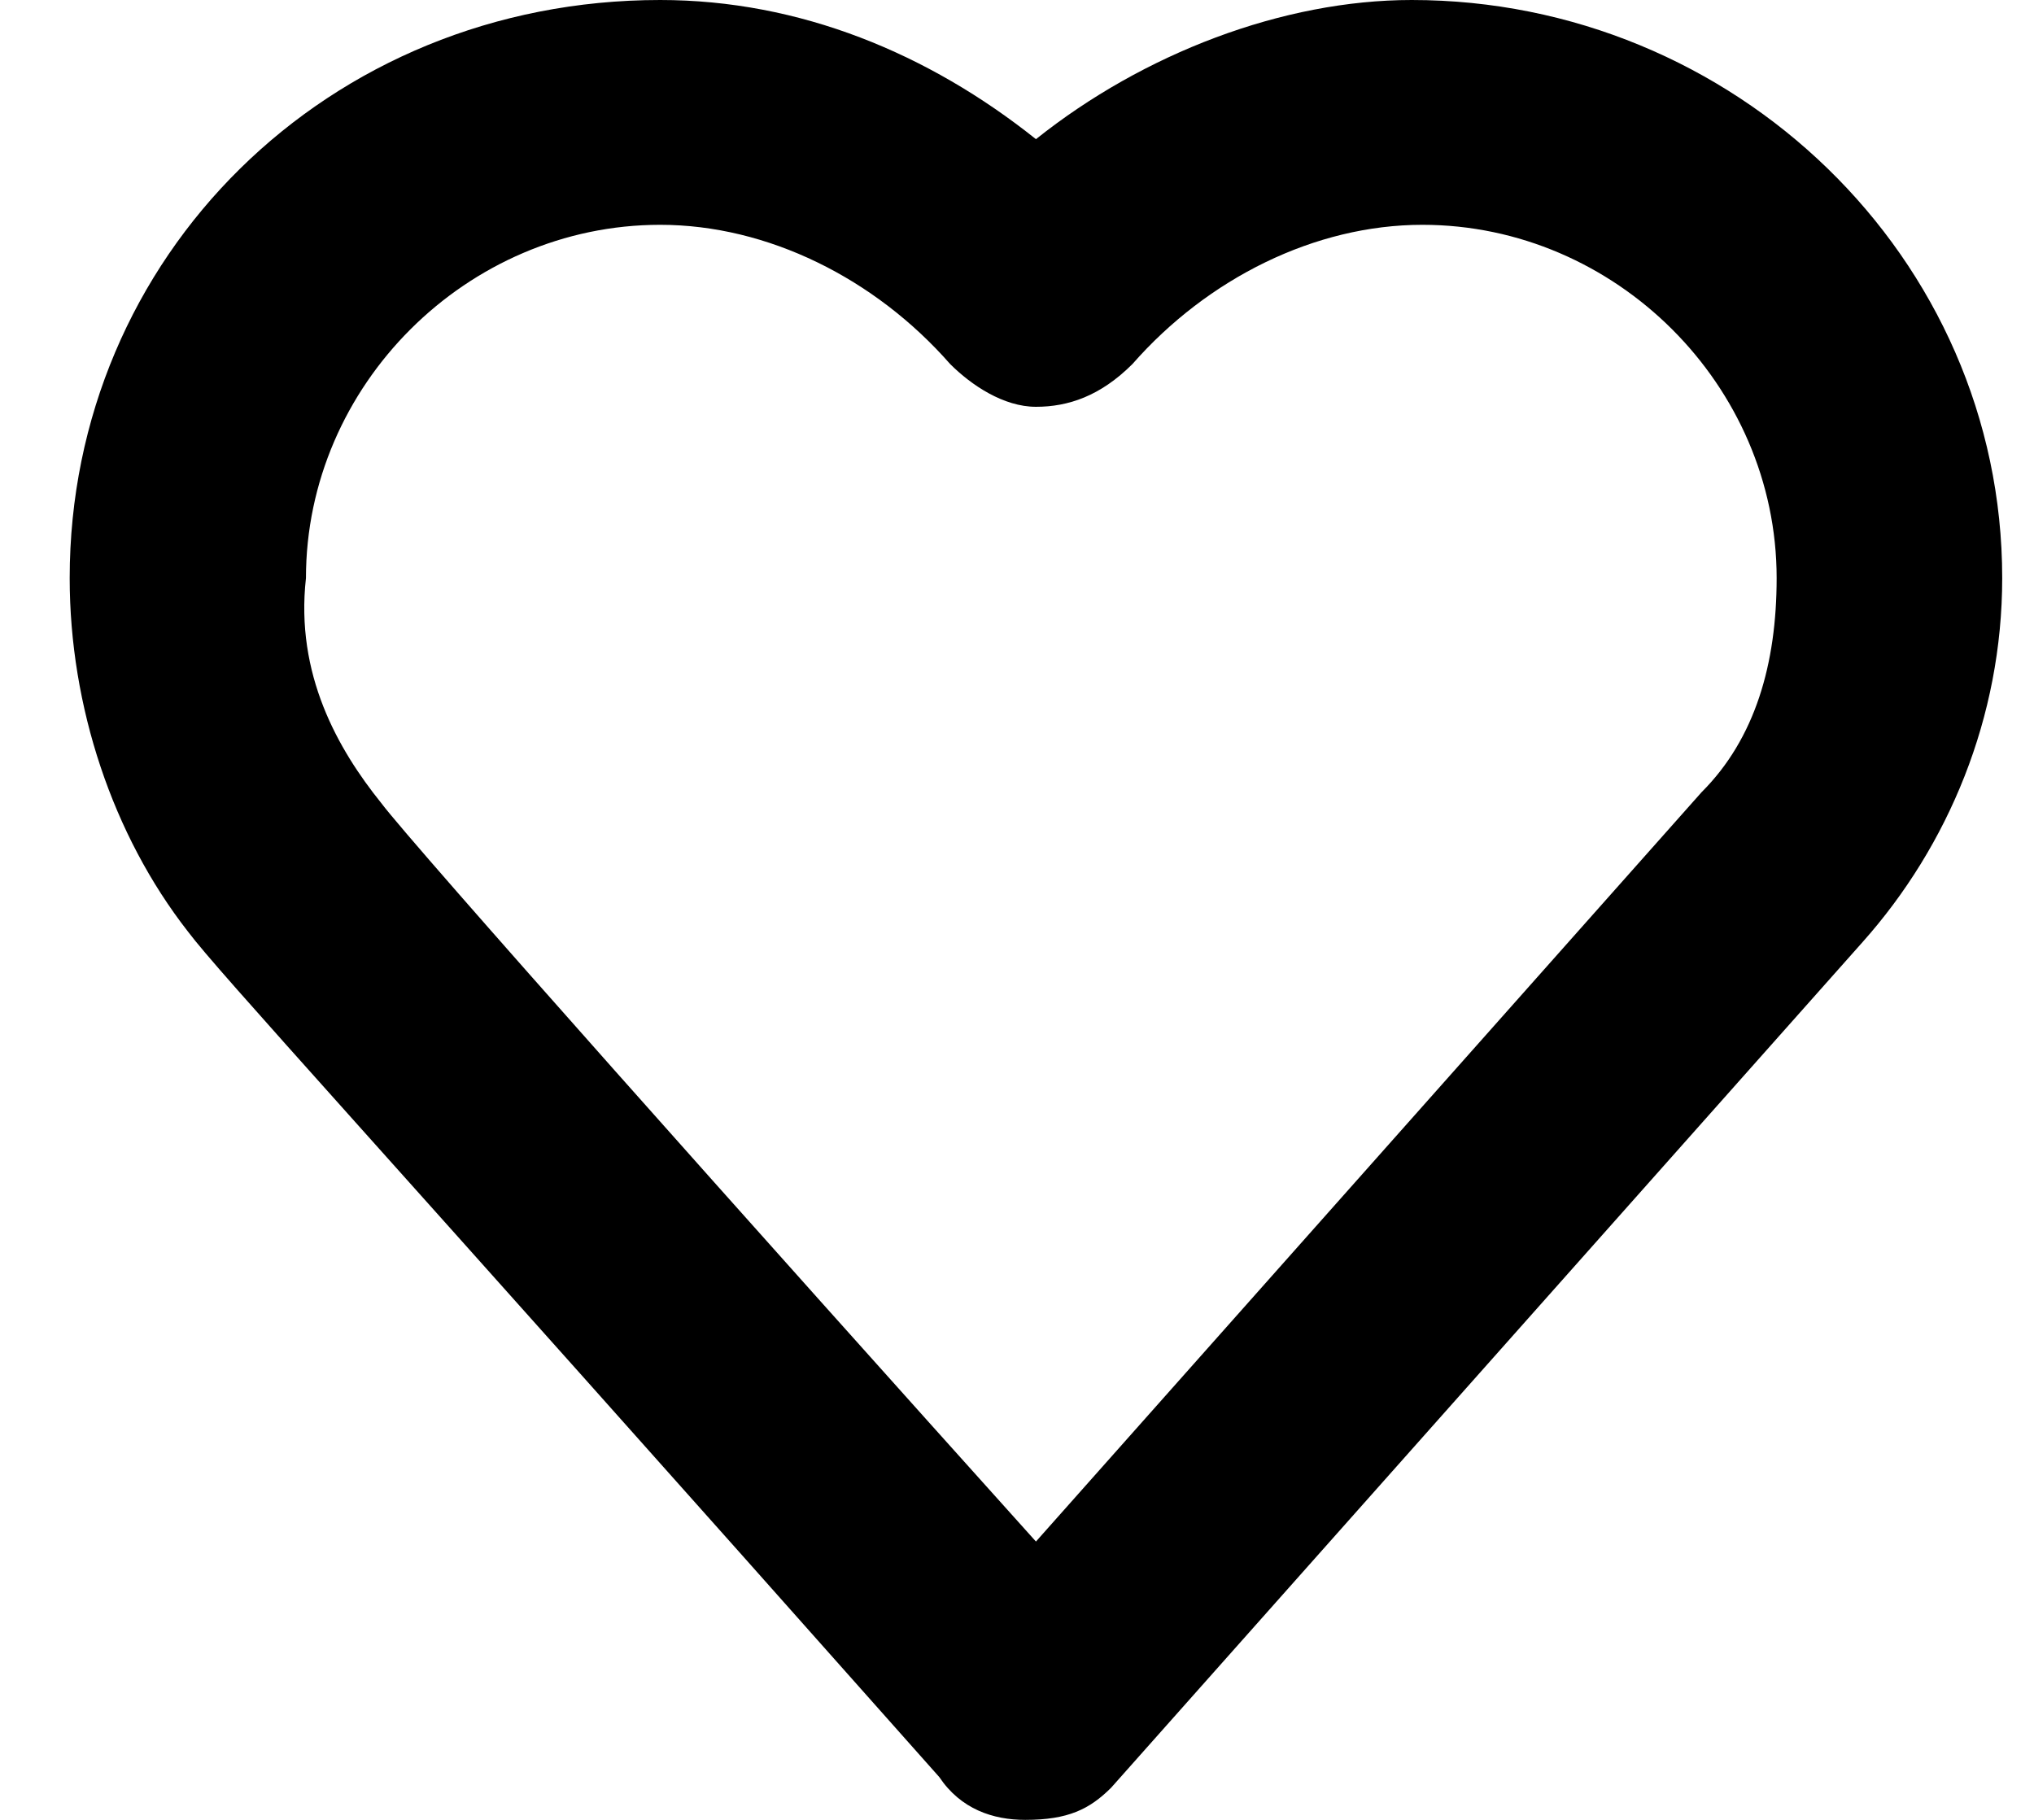
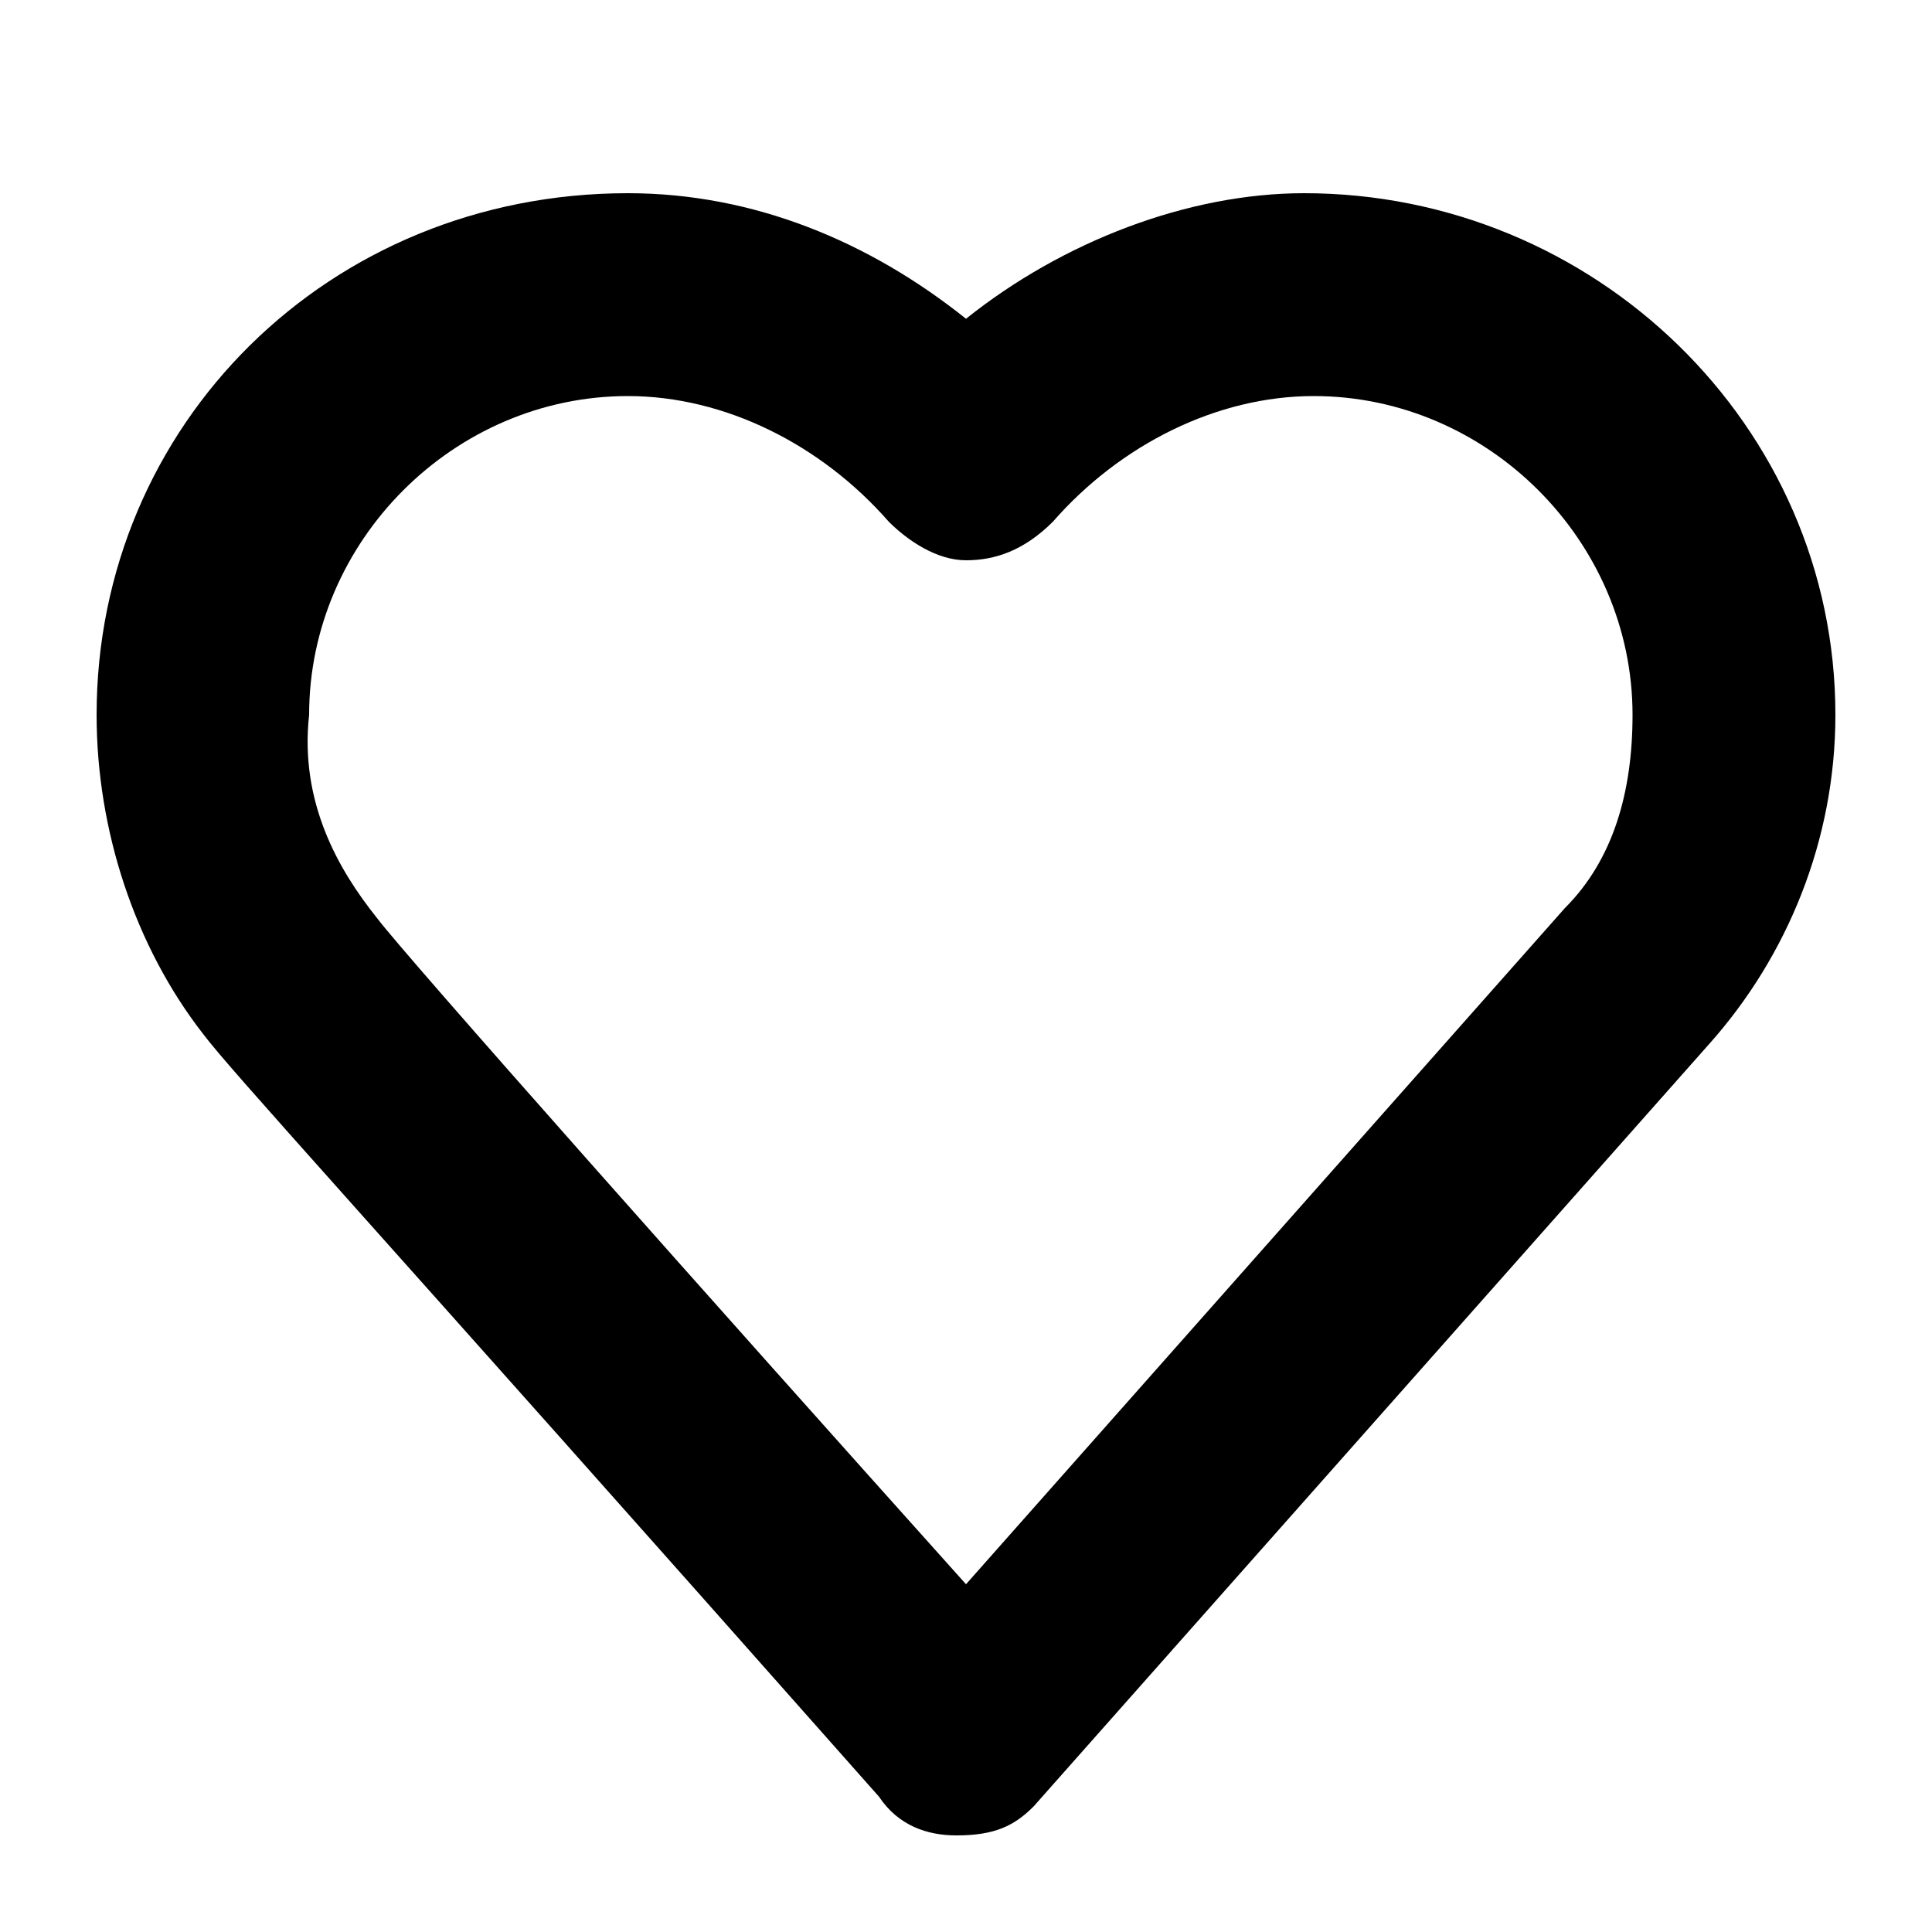
- <svg xmlns="http://www.w3.org/2000/svg" width="19" height="17" viewBox="0 0 19 17" fill="none">
-   <path d="M9.577 17C9.276 17 8.975 16.9 8.774 16.6C3.359 10.5 2.055 9.1 1.754 8.7C1.052 7.8 0.651 6.6 0.651 5.4C0.651 2.4 3.058 0 6.167 0C7.471 0 8.674 0.5 9.677 1.3C10.68 0.5 11.983 0 13.187 0C16.195 0 18.703 2.4 18.703 5.4C18.703 6.7 18.201 7.9 17.399 8.8L10.379 16.7C10.178 16.9 9.978 17 9.577 17ZM3.56 7.5C3.86 7.9 7.07 11.5 9.677 14.4L15.895 7.4C16.396 6.9 16.596 6.2 16.596 5.4C16.596 3.6 15.092 2.1 13.287 2.1C12.284 2.1 11.281 2.6 10.579 3.4C10.279 3.7 9.978 3.8 9.677 3.8C9.376 3.8 9.075 3.6 8.875 3.4C8.173 2.6 7.17 2.1 6.167 2.1C4.362 2.1 2.858 3.6 2.858 5.4C2.757 6.3 3.158 7 3.56 7.5C3.459 7.5 3.459 7.5 3.56 7.5Z" fill="black" />
+ <svg xmlns="http://www.w3.org/2000/svg" width="20" height="20" viewBox="0 0 20 20" fill="none">
+   <path d="M9.9 19C9.6 19 9.3 18.9 9.1 18.6C3.7 12.5 2.4 11.1 2.1 10.7C1.4 9.8 1 8.6 1 7.4C1 4.4 3.4 2 6.5 2C7.8 2 9 2.5 10 3.3C11 2.5 12.3 2 13.5 2C16.5 2 19 4.4 19 7.4C19 8.7 18.5 9.9 17.7 10.8L10.7 18.7C10.5 18.9 10.3 19 9.9 19ZM3.9 9.5C4.2 9.9 7.4 13.5 10 16.4L16.2 9.4C16.7 8.9 16.9 8.2 16.9 7.4C16.9 5.6 15.4 4.1 13.6 4.1C12.6 4.1 11.6 4.6 10.9 5.4C10.6 5.7 10.3 5.8 10 5.8C9.7 5.8 9.4 5.6 9.2 5.4C8.5 4.6 7.5 4.1 6.5 4.1C4.7 4.1 3.2 5.6 3.2 7.4C3.1 8.3 3.5 9 3.9 9.5C3.8 9.5 3.8 9.5 3.9 9.5Z" fill="black" />
</svg>
